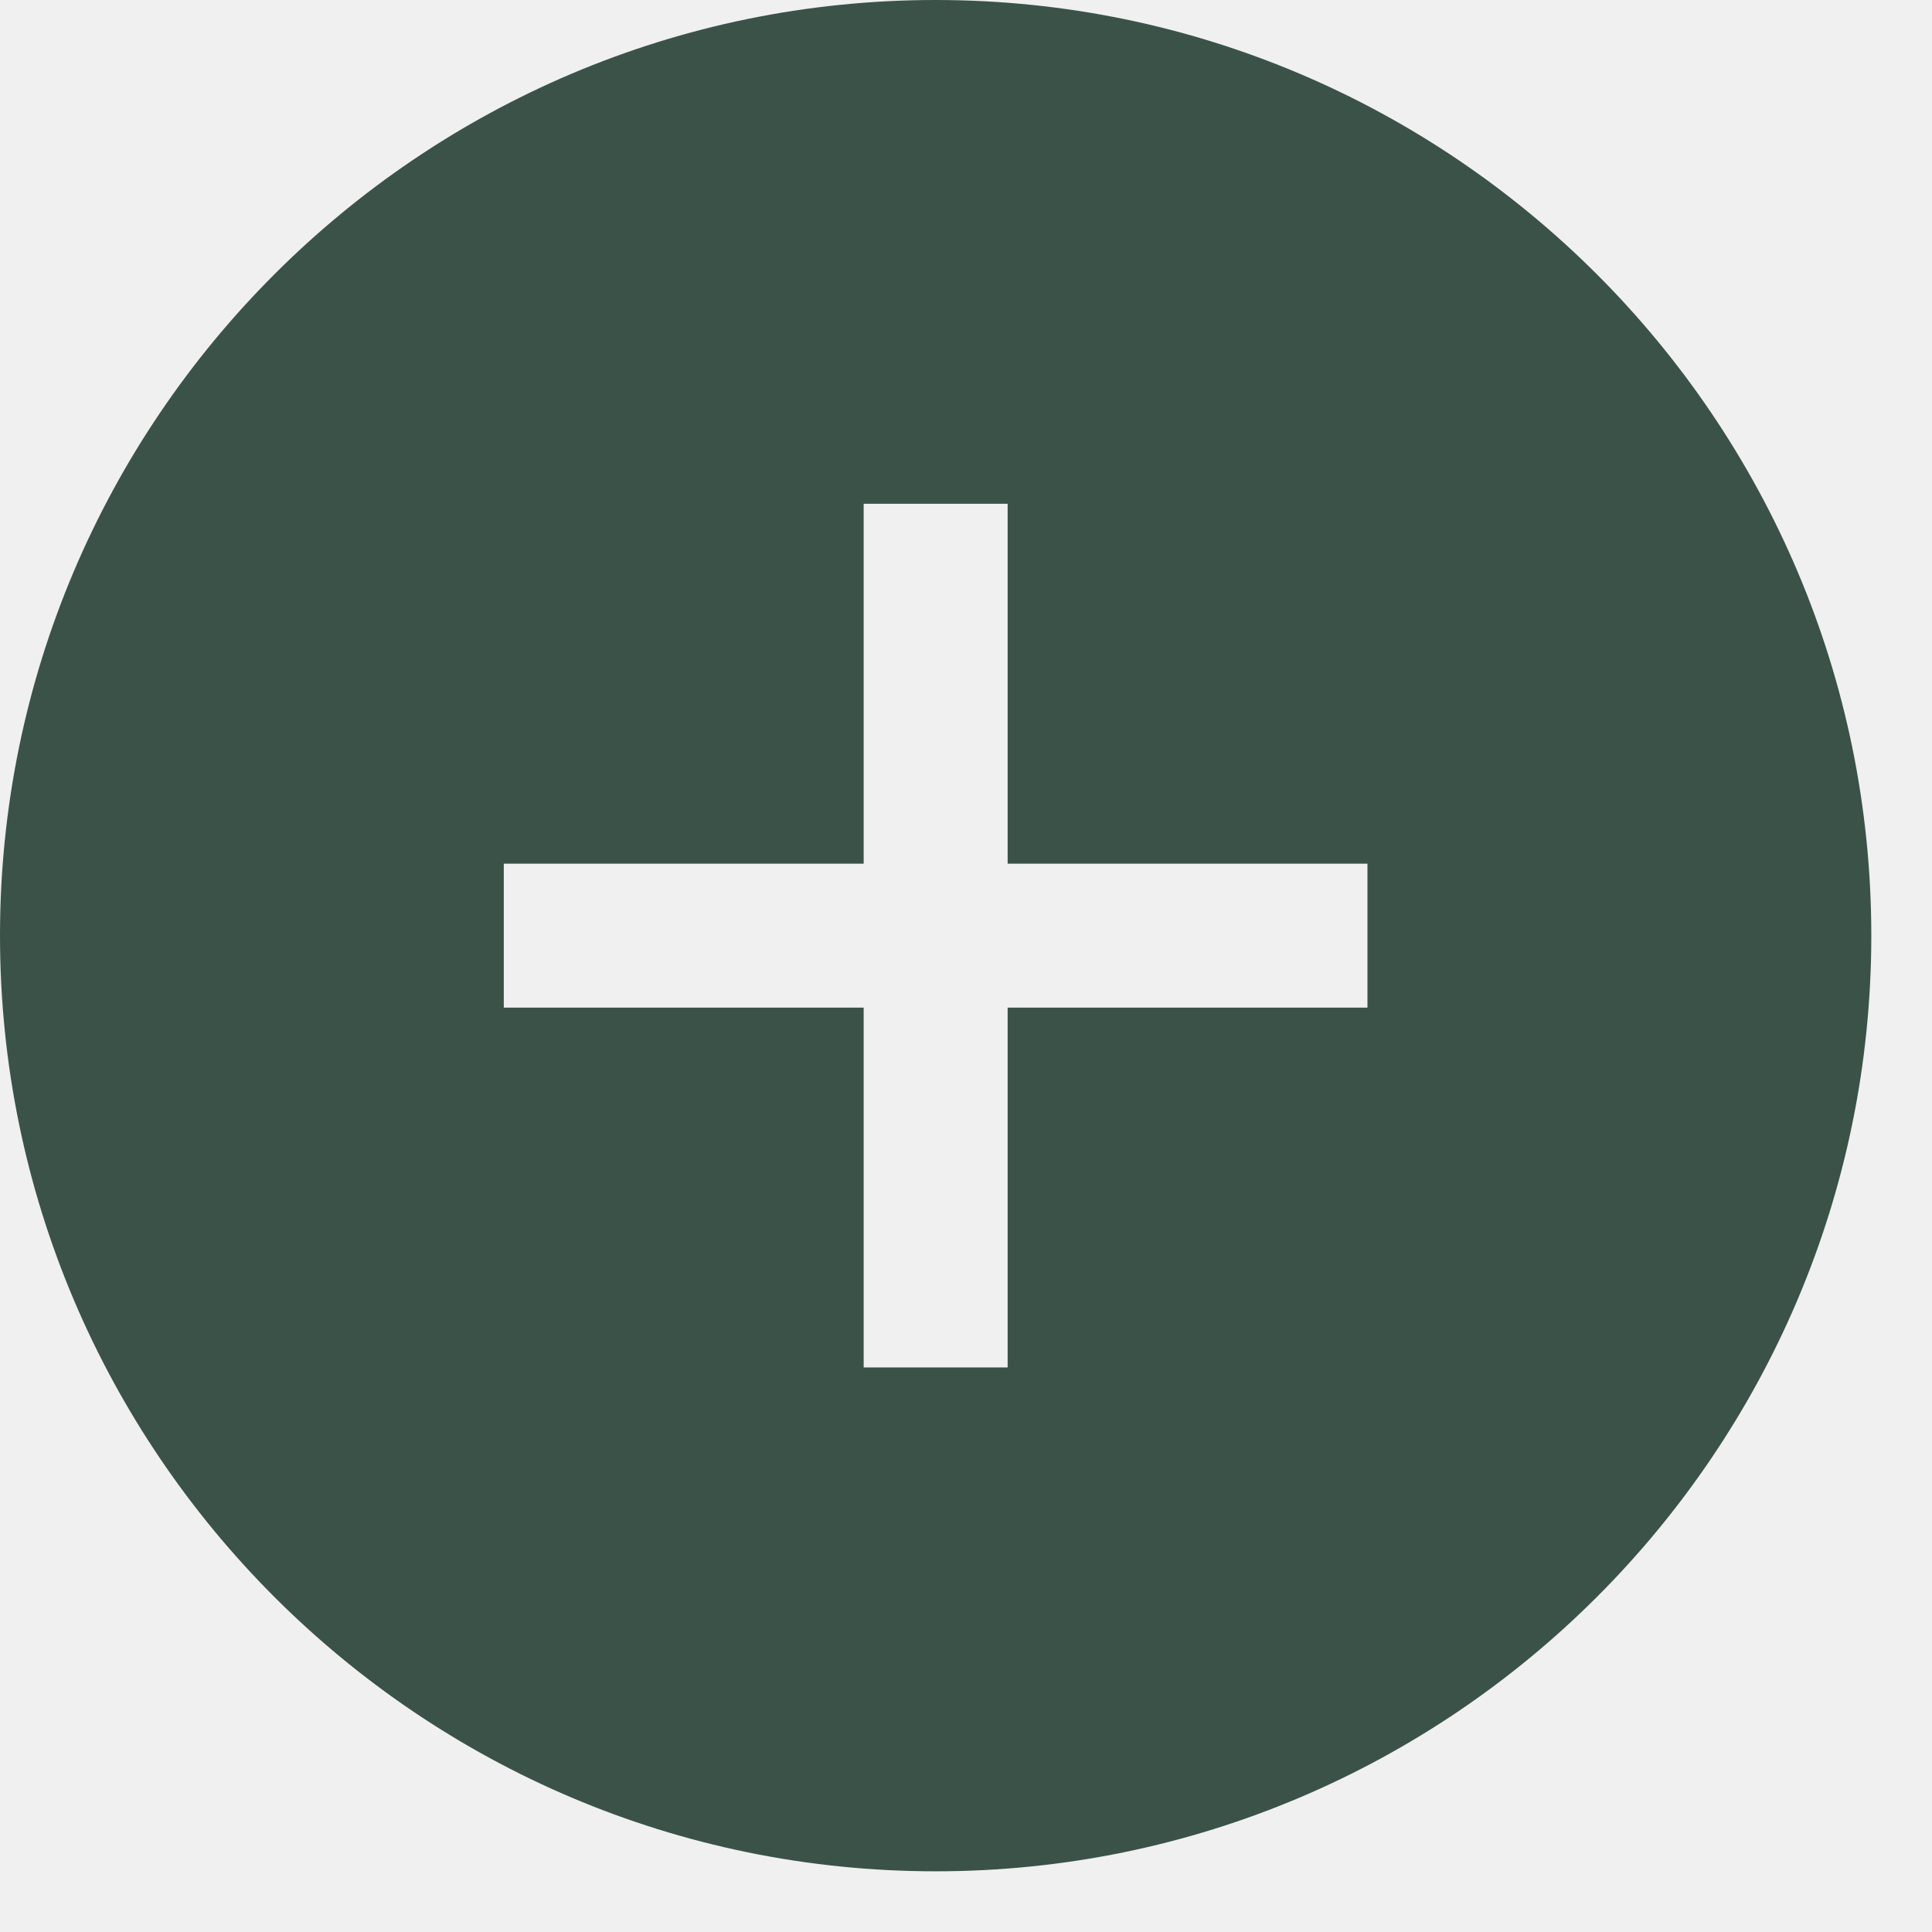
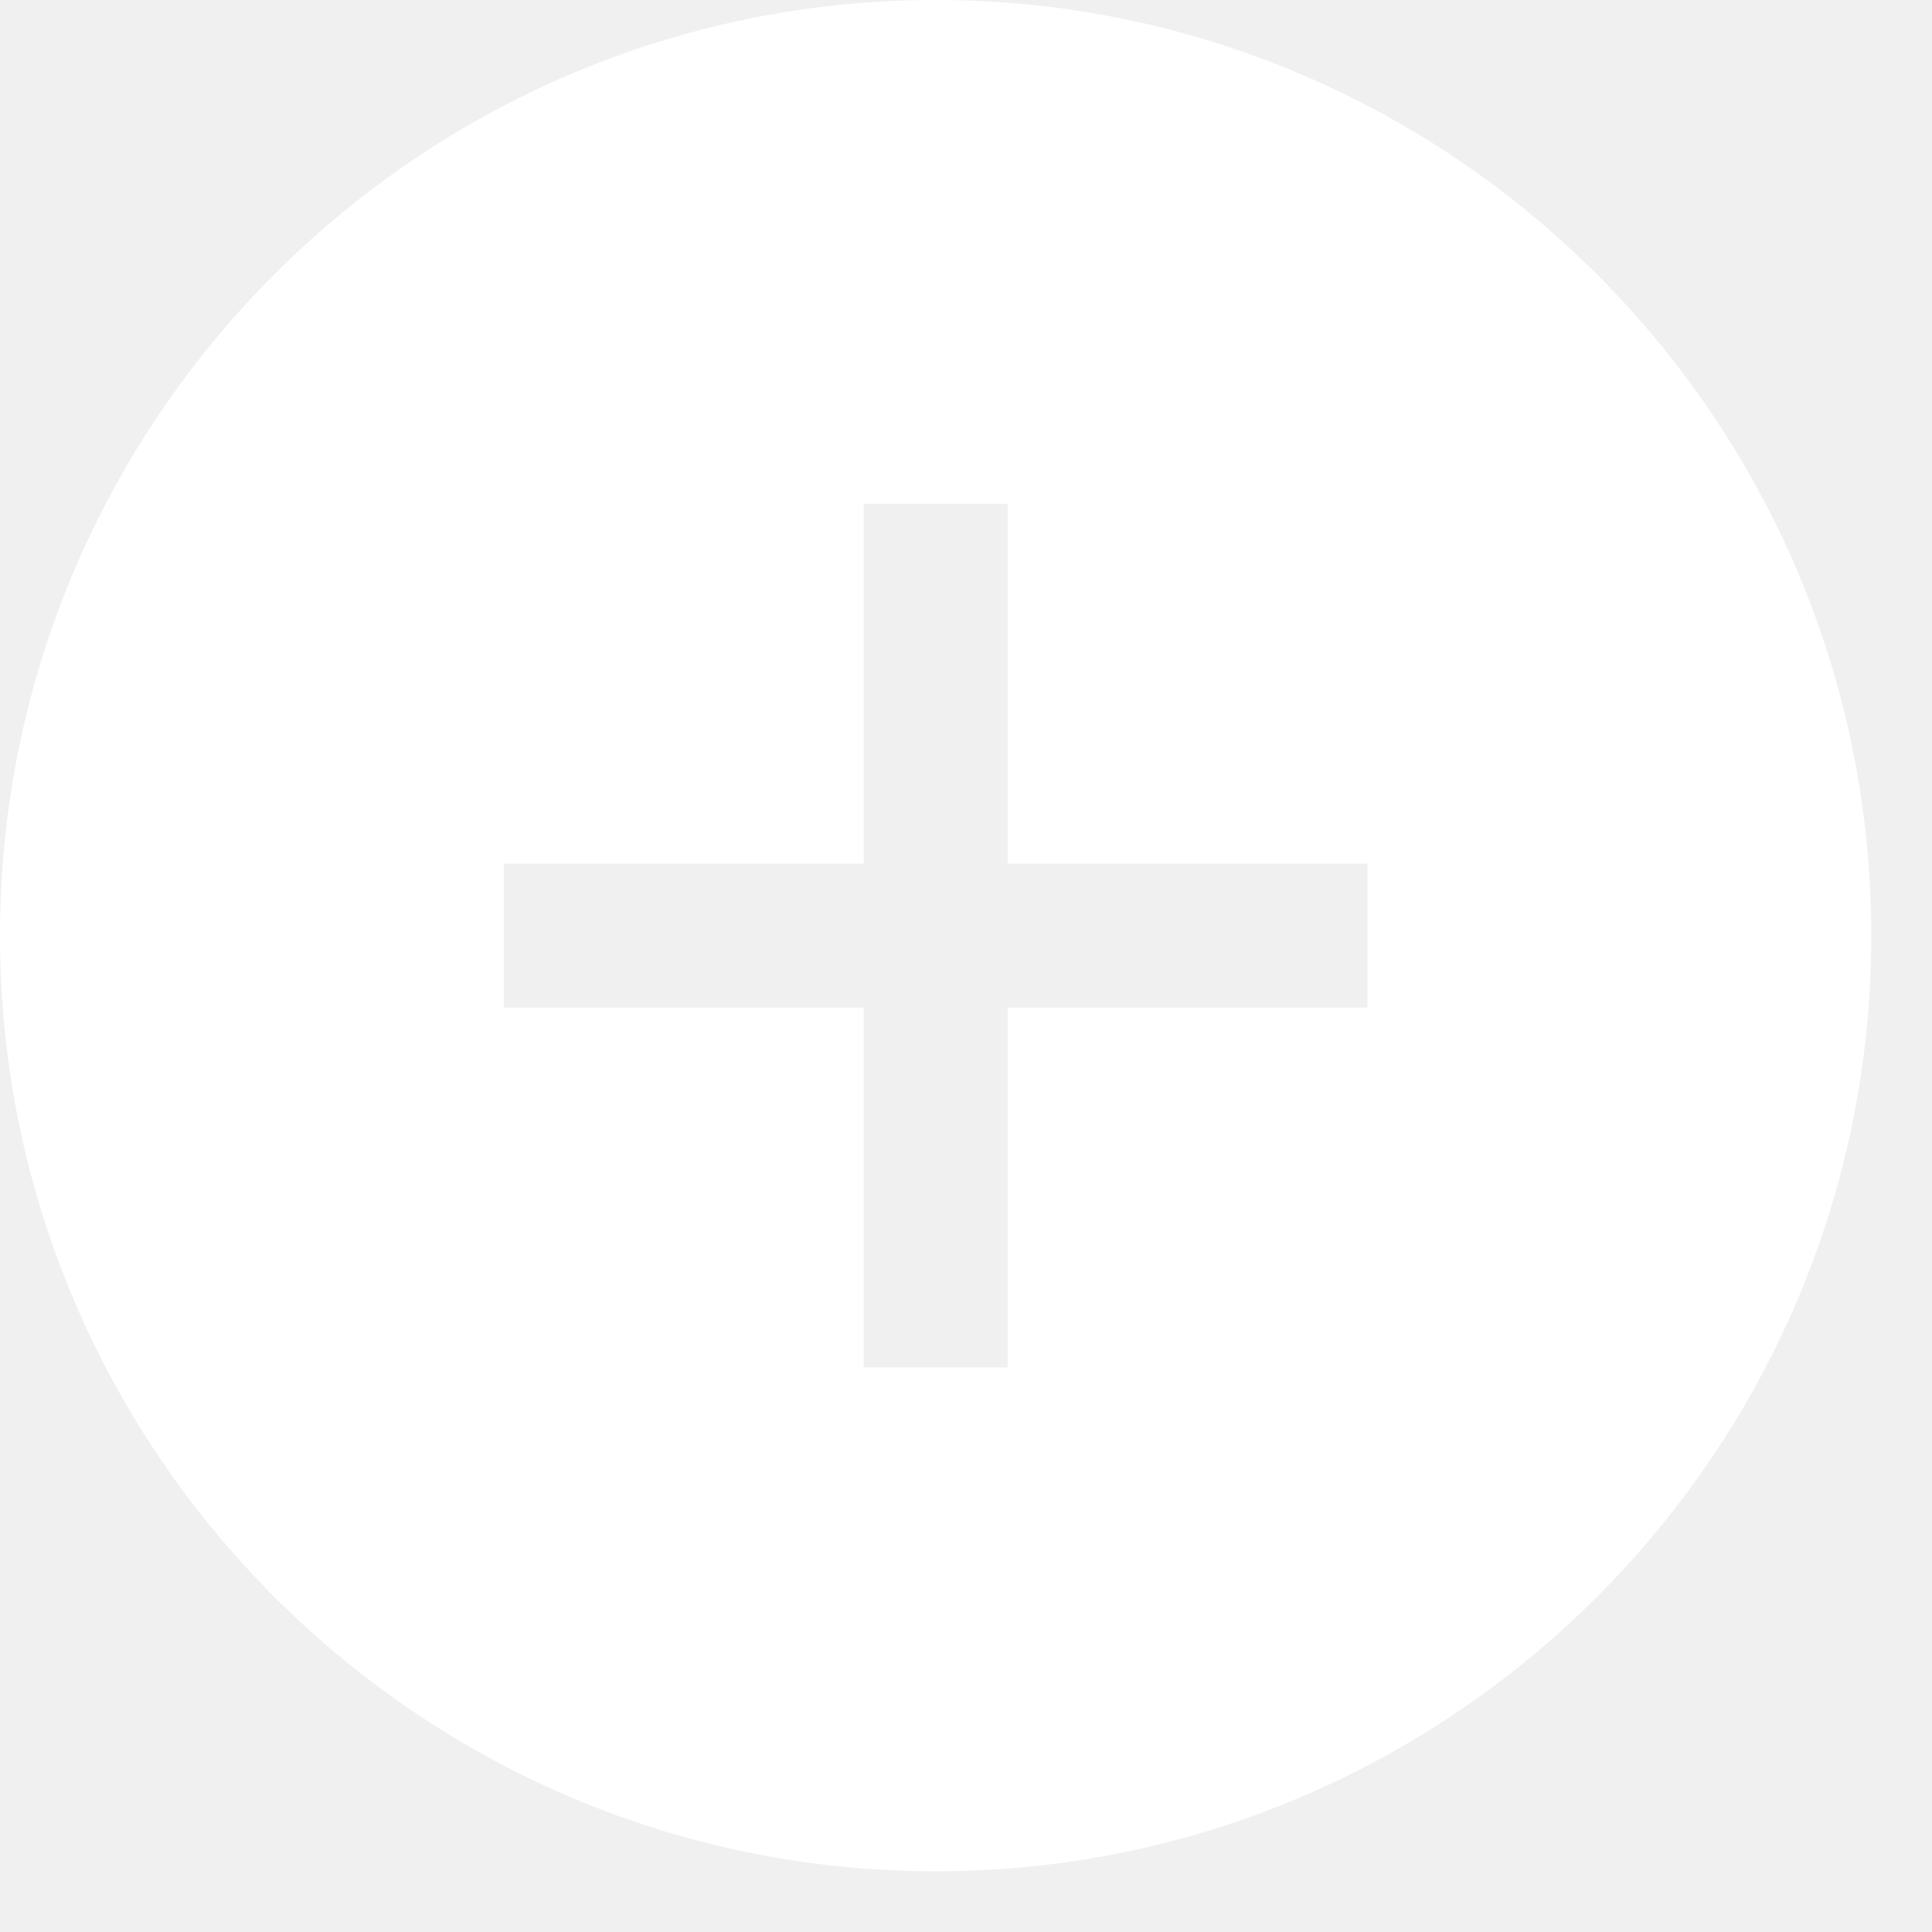
<svg xmlns="http://www.w3.org/2000/svg" width="29" height="29" viewBox="0 0 29 29" fill="none">
-   <path d="M14.044 0C6.3 0 0 6.3 0 14.044C0 21.788 6.3 28.089 14.044 28.089C21.788 28.089 28.089 21.788 28.089 14.044C28.089 6.3 21.788 0 14.044 0ZM20.526 15.125H15.125V20.526H12.964V15.125H7.562V12.964H12.964V7.562H15.125V12.964H20.526V15.125Z" fill="#3B5249" />
+   <path d="M14.044 0C6.3 0 0 6.3 0 14.044C0 21.788 6.3 28.089 14.044 28.089C21.788 28.089 28.089 21.788 28.089 14.044C28.089 6.3 21.788 0 14.044 0ZM20.526 15.125H15.125V20.526H12.964V15.125H7.562V12.964H12.964V7.562H15.125V12.964H20.526V15.125Z" fill="white" />
</svg>
